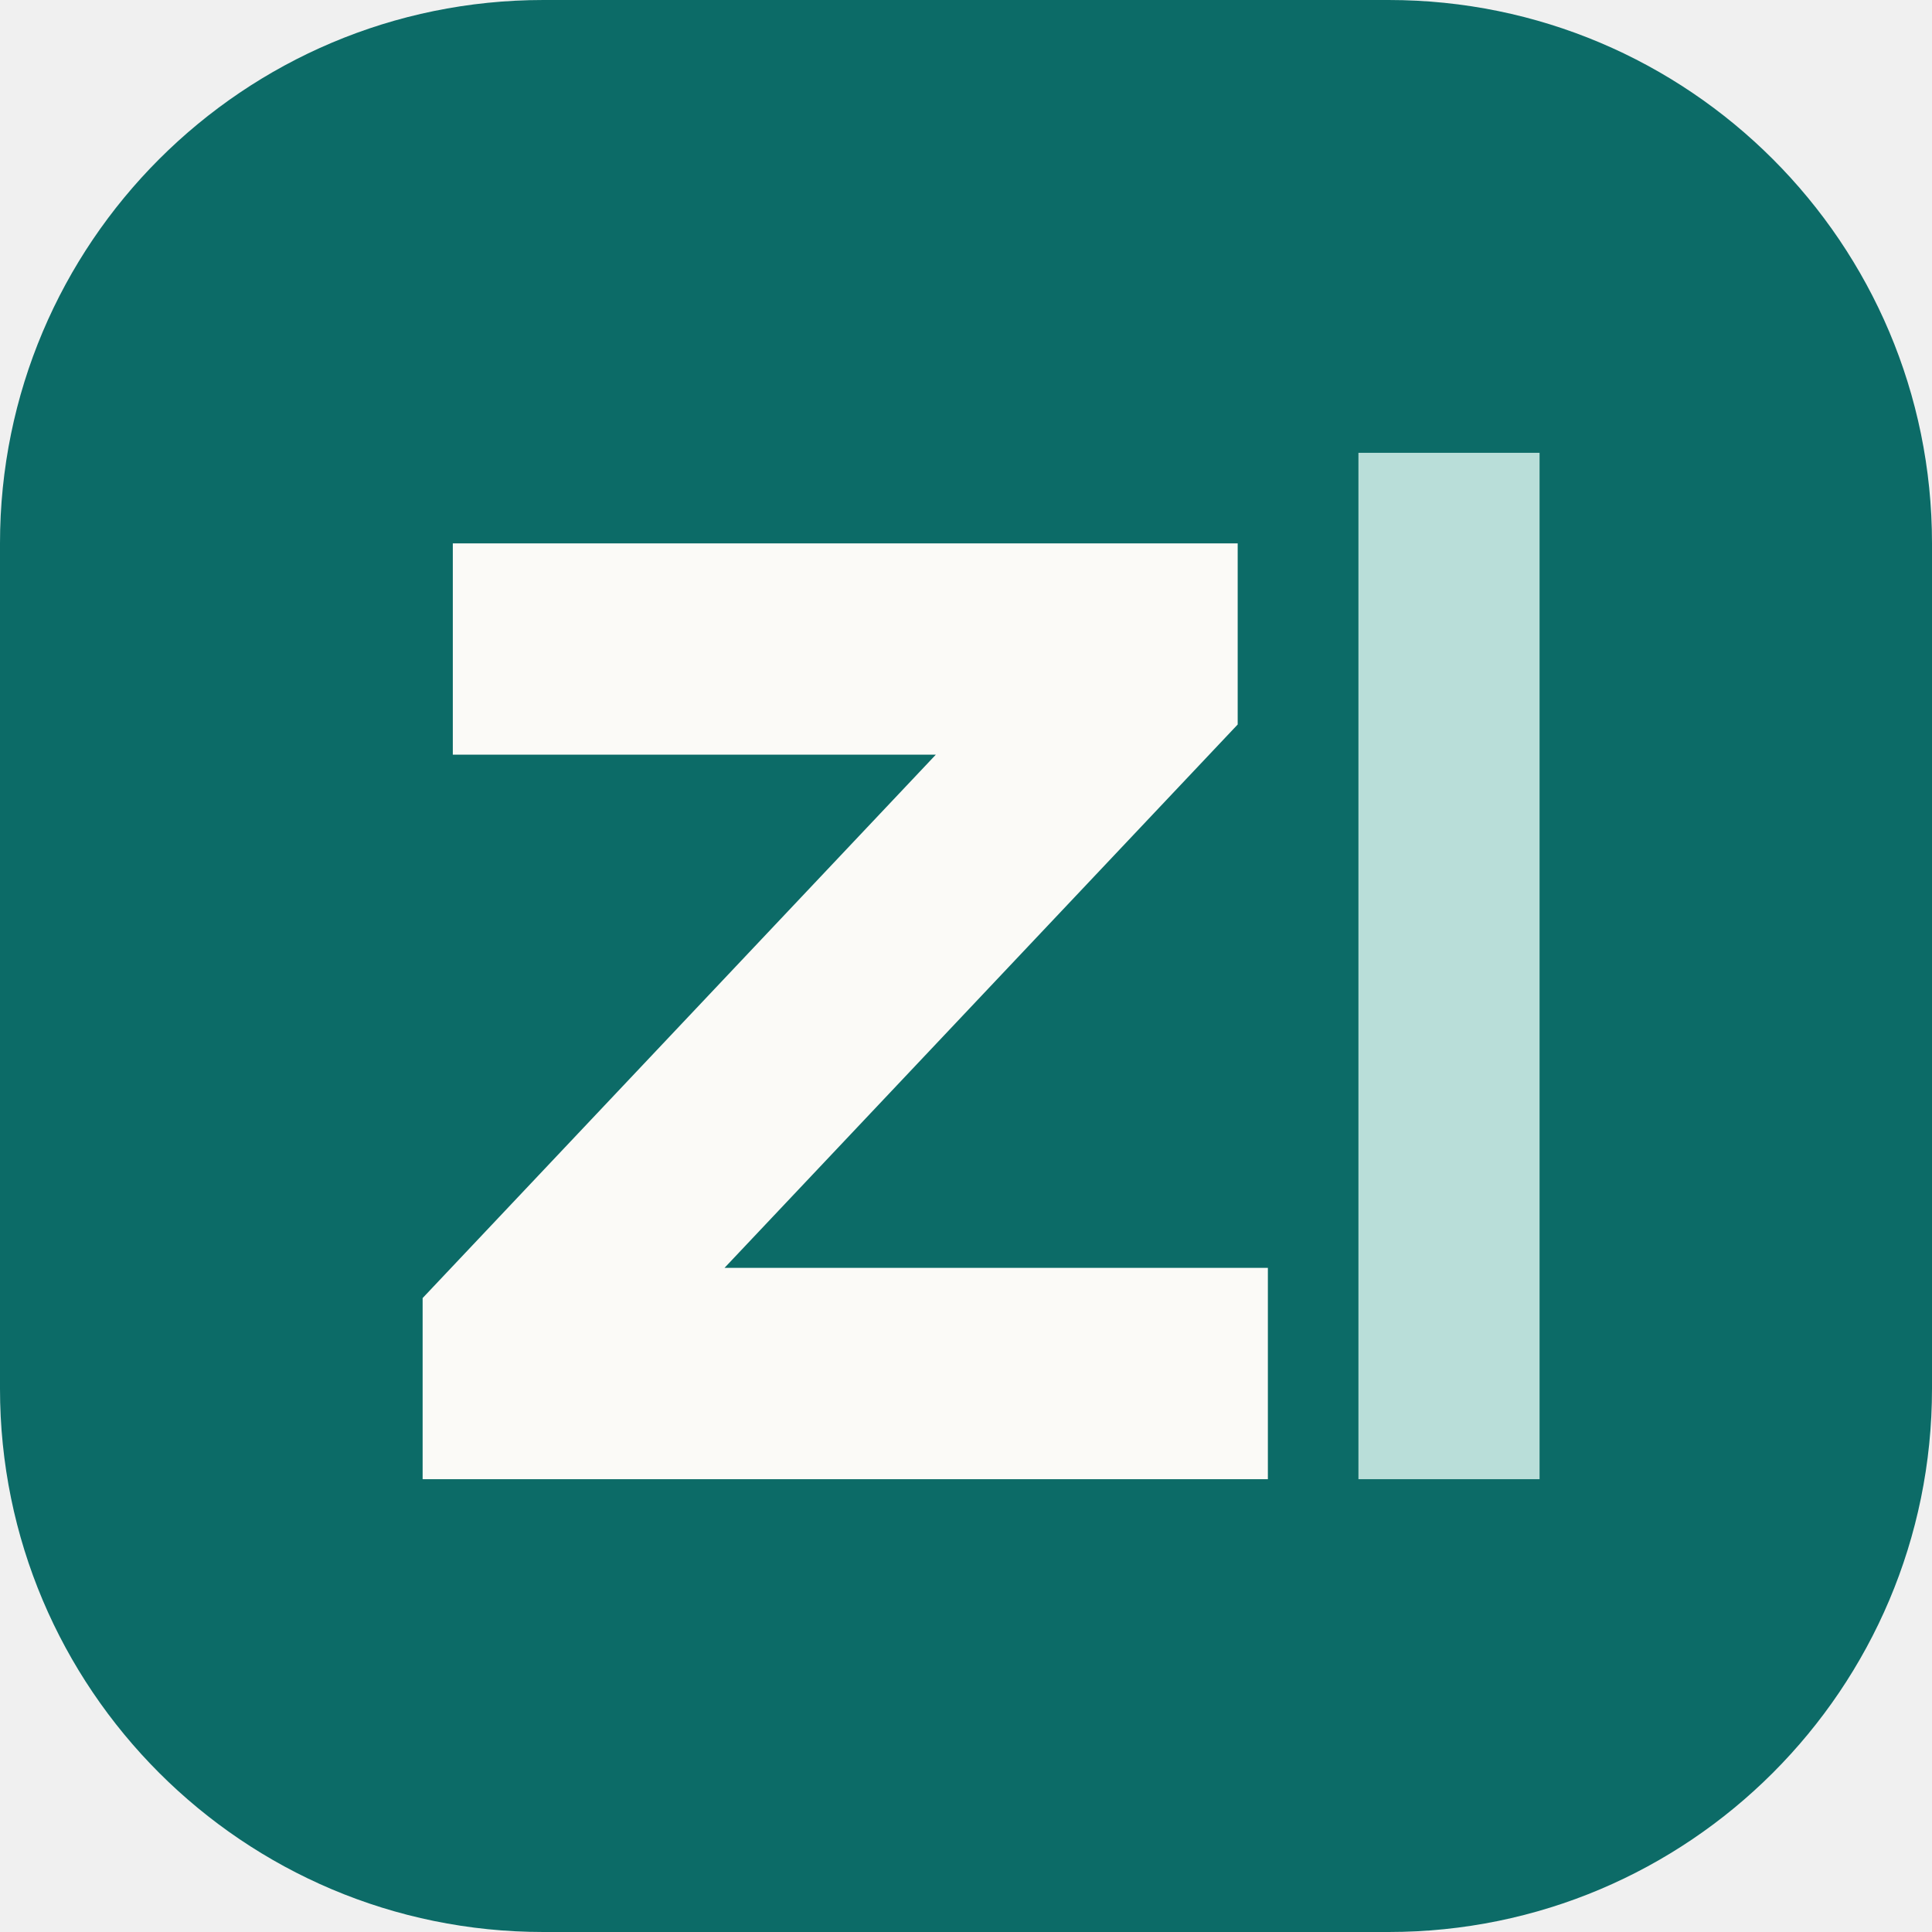
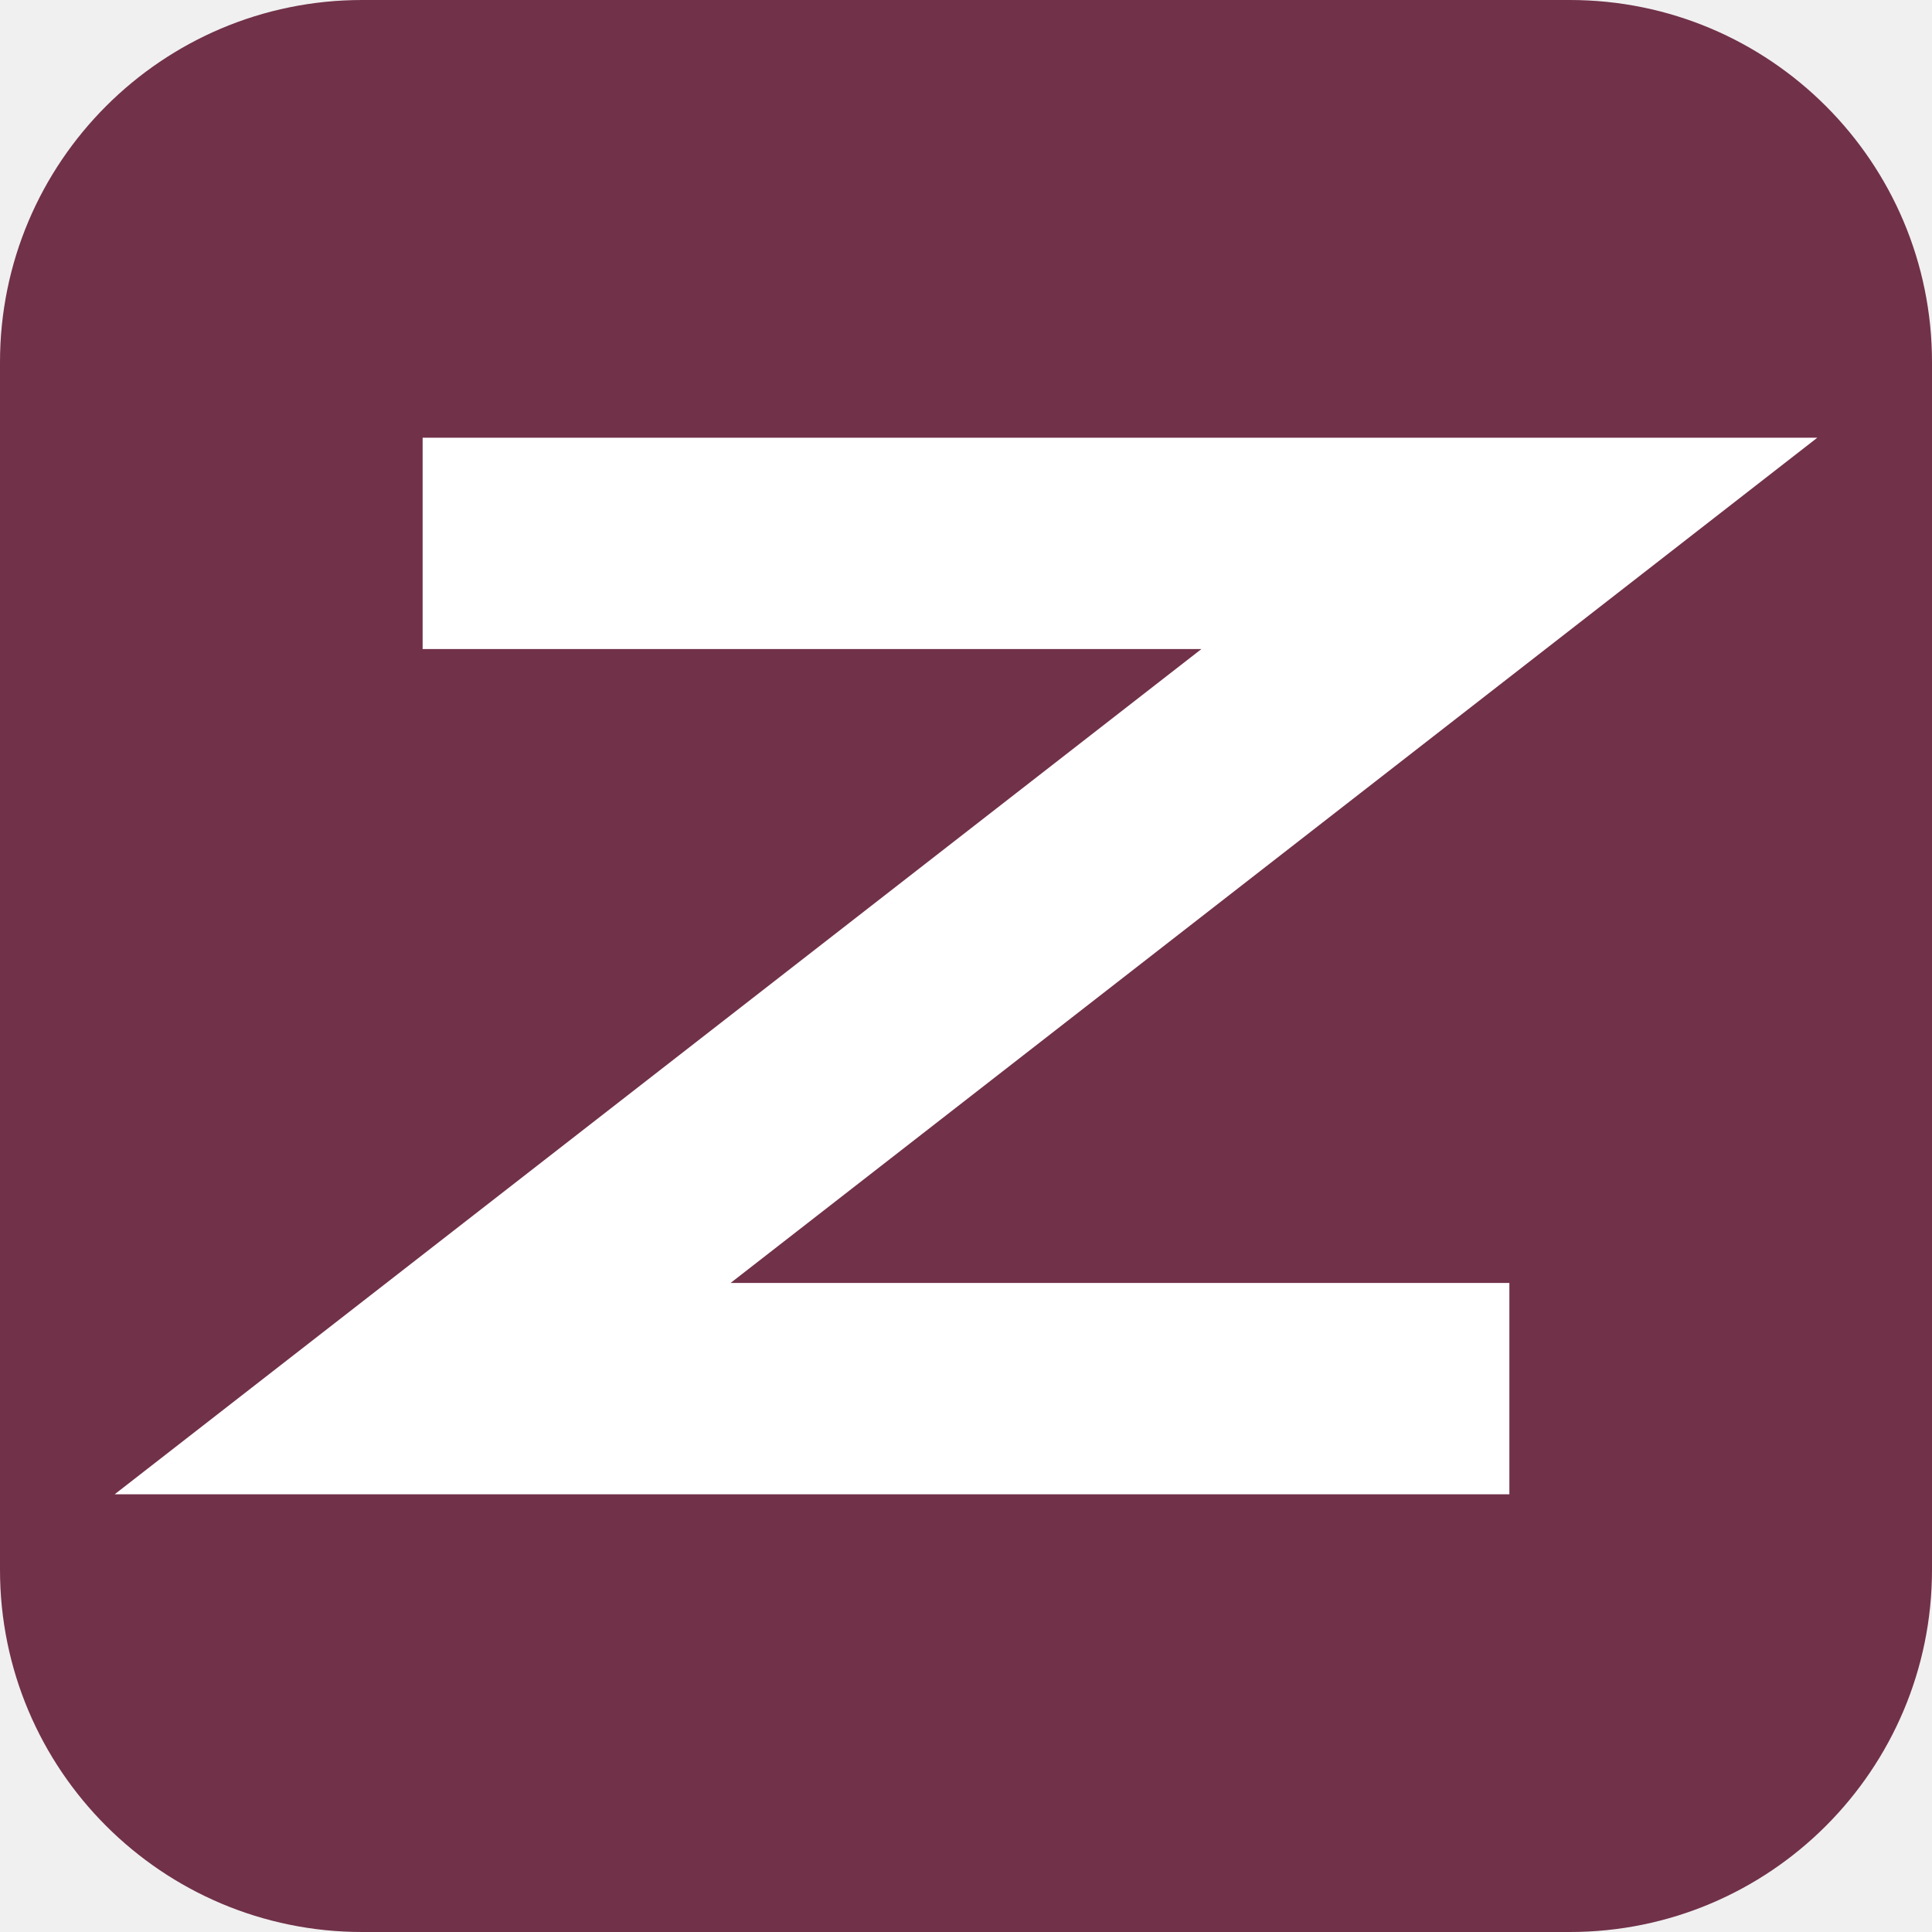
- <svg xmlns="http://www.w3.org/2000/svg" viewBox="0 0 64 64" role="img" aria-label="ZL">
-   <rect width="64" height="64" rx="18" fill="#0c6b67" />
-   <path d="M15 18h26v6L24 42h18v7H14v-6l17-18H15z" fill="#fbfaf7" />
-   <path d="M45 15h6v34h-6z" fill="#b9ded9" />
+ <svg xmlns="http://www.w3.org/2000/svg" viewBox="0 0 64 64" role="img" aria-label="Z monogram">
+   <rect width="64" height="64" rx="12" fill="#713149" />
+   <path d="M14 18h36L14 46h36" fill="none" stroke="#ffffff" stroke-width="7" stroke-linecap="butt" stroke-linejoin="miter" />
</svg>
